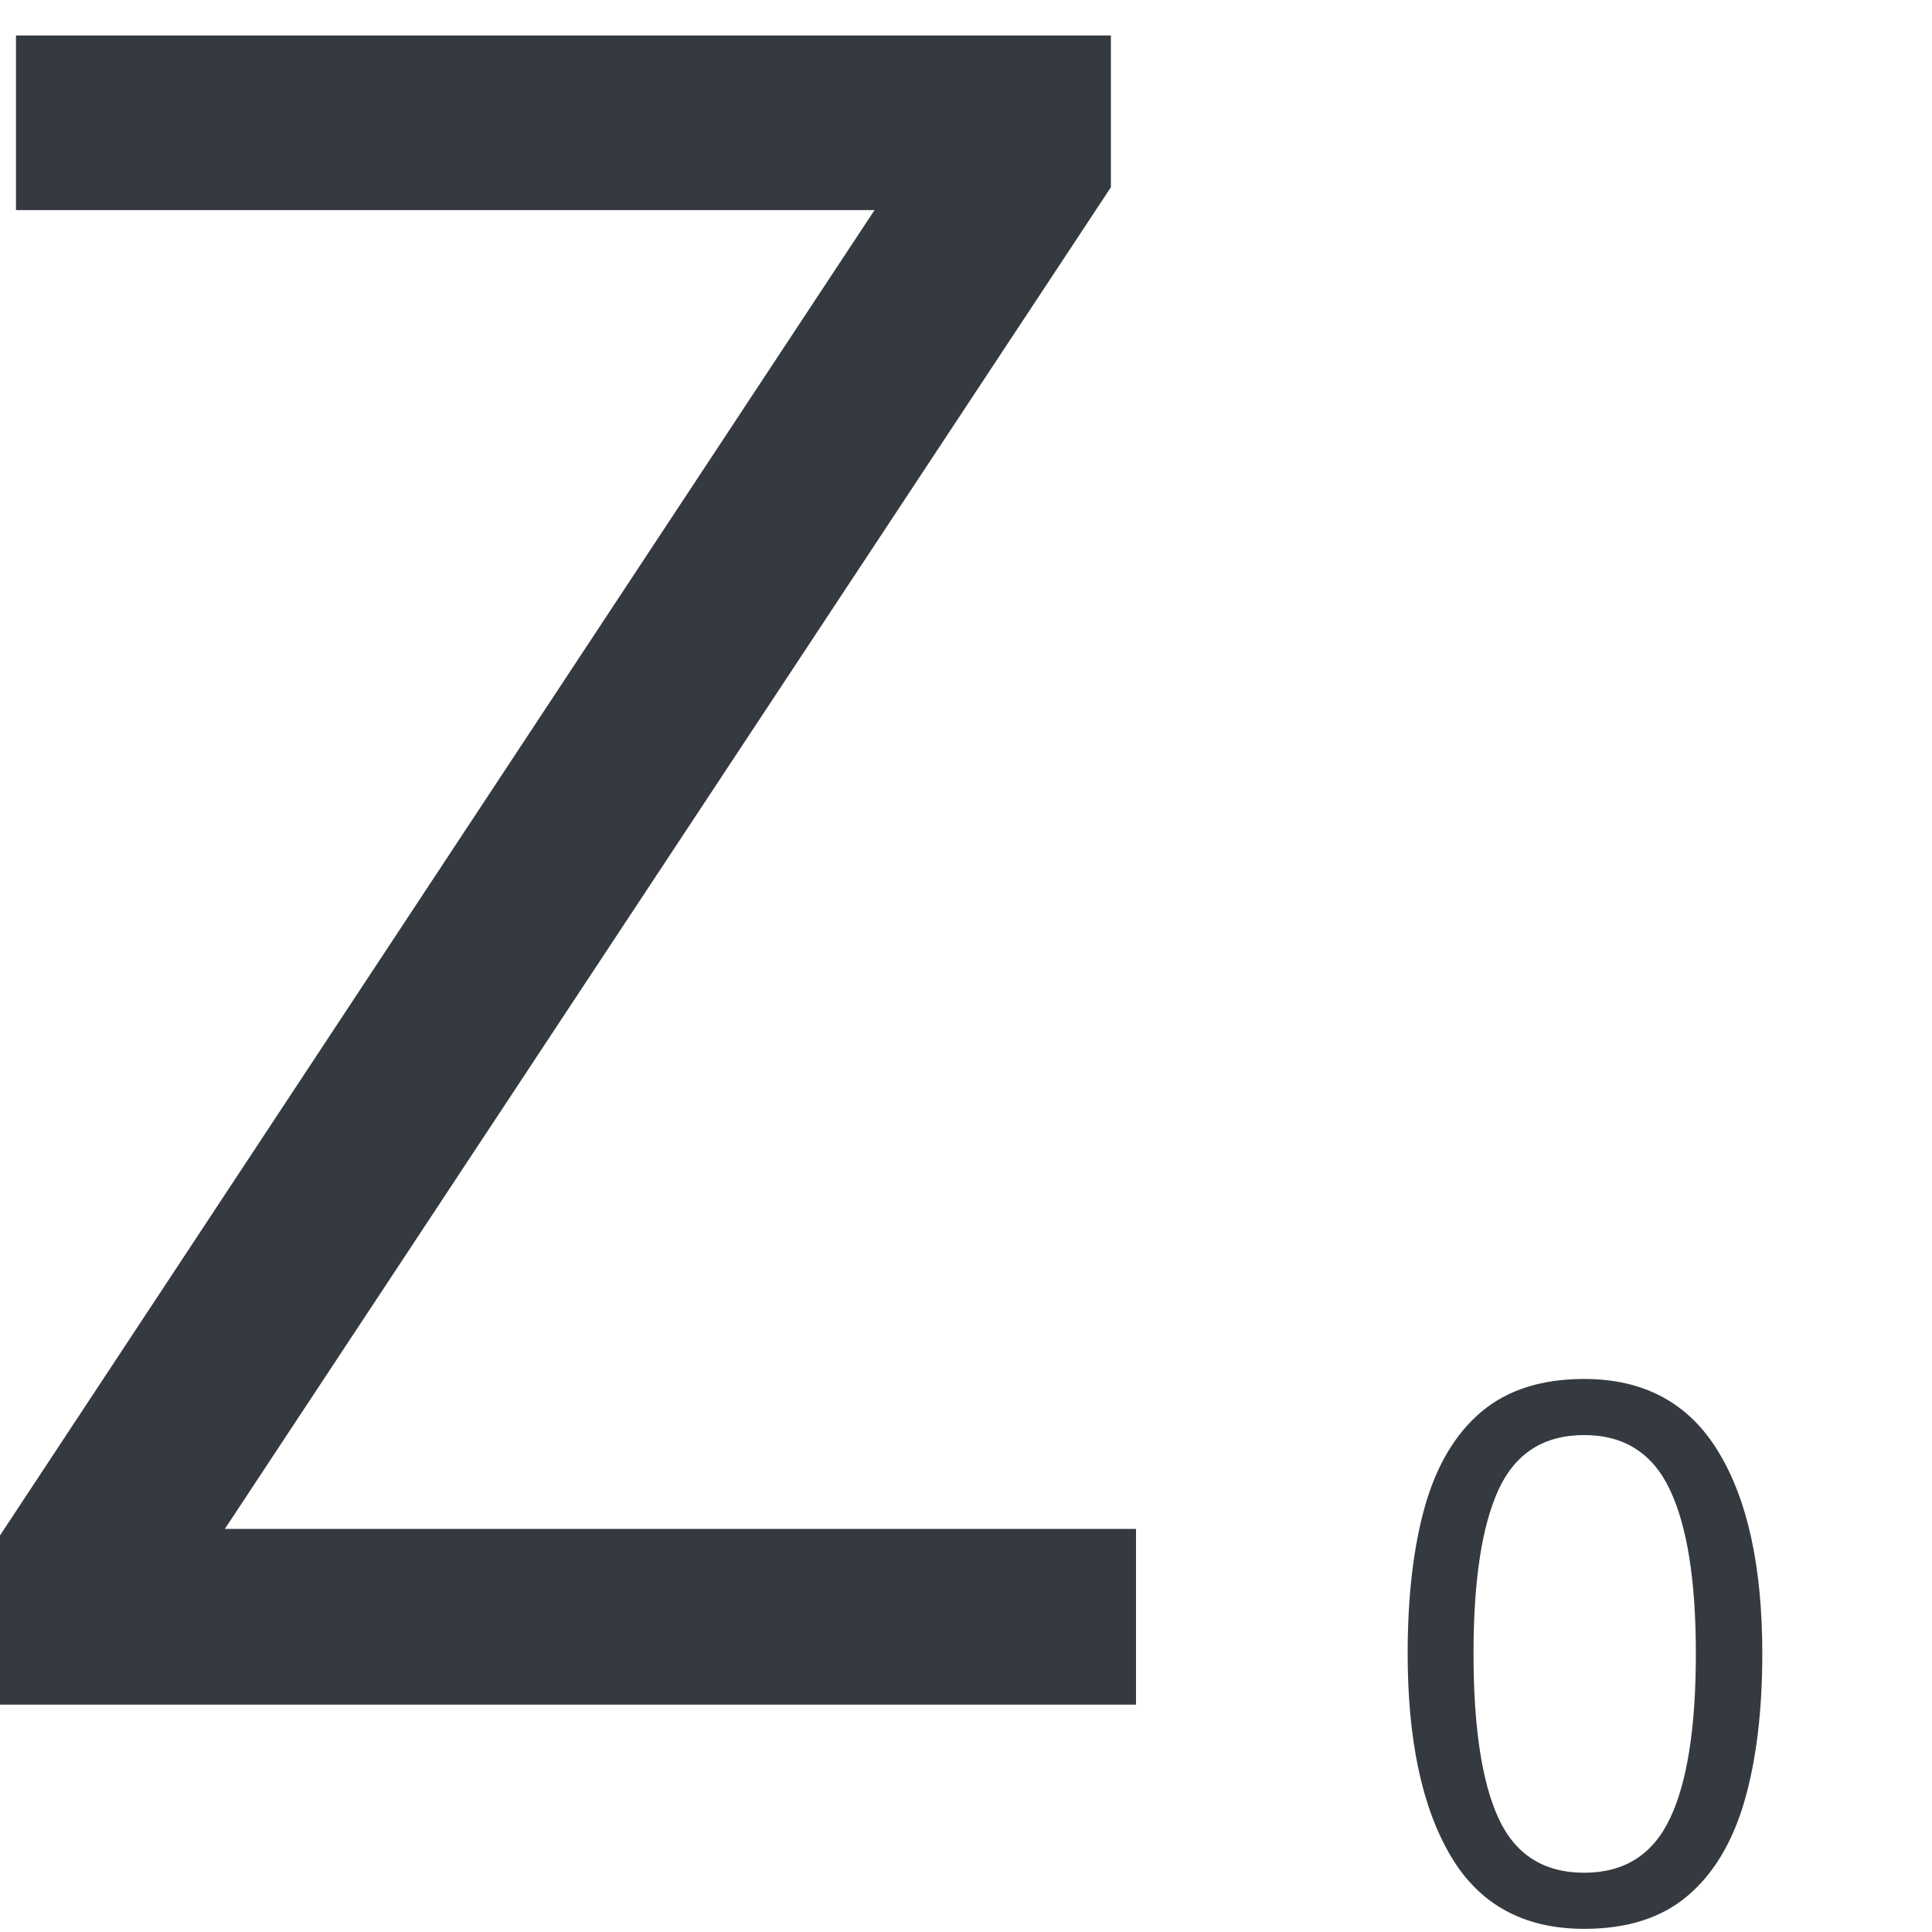
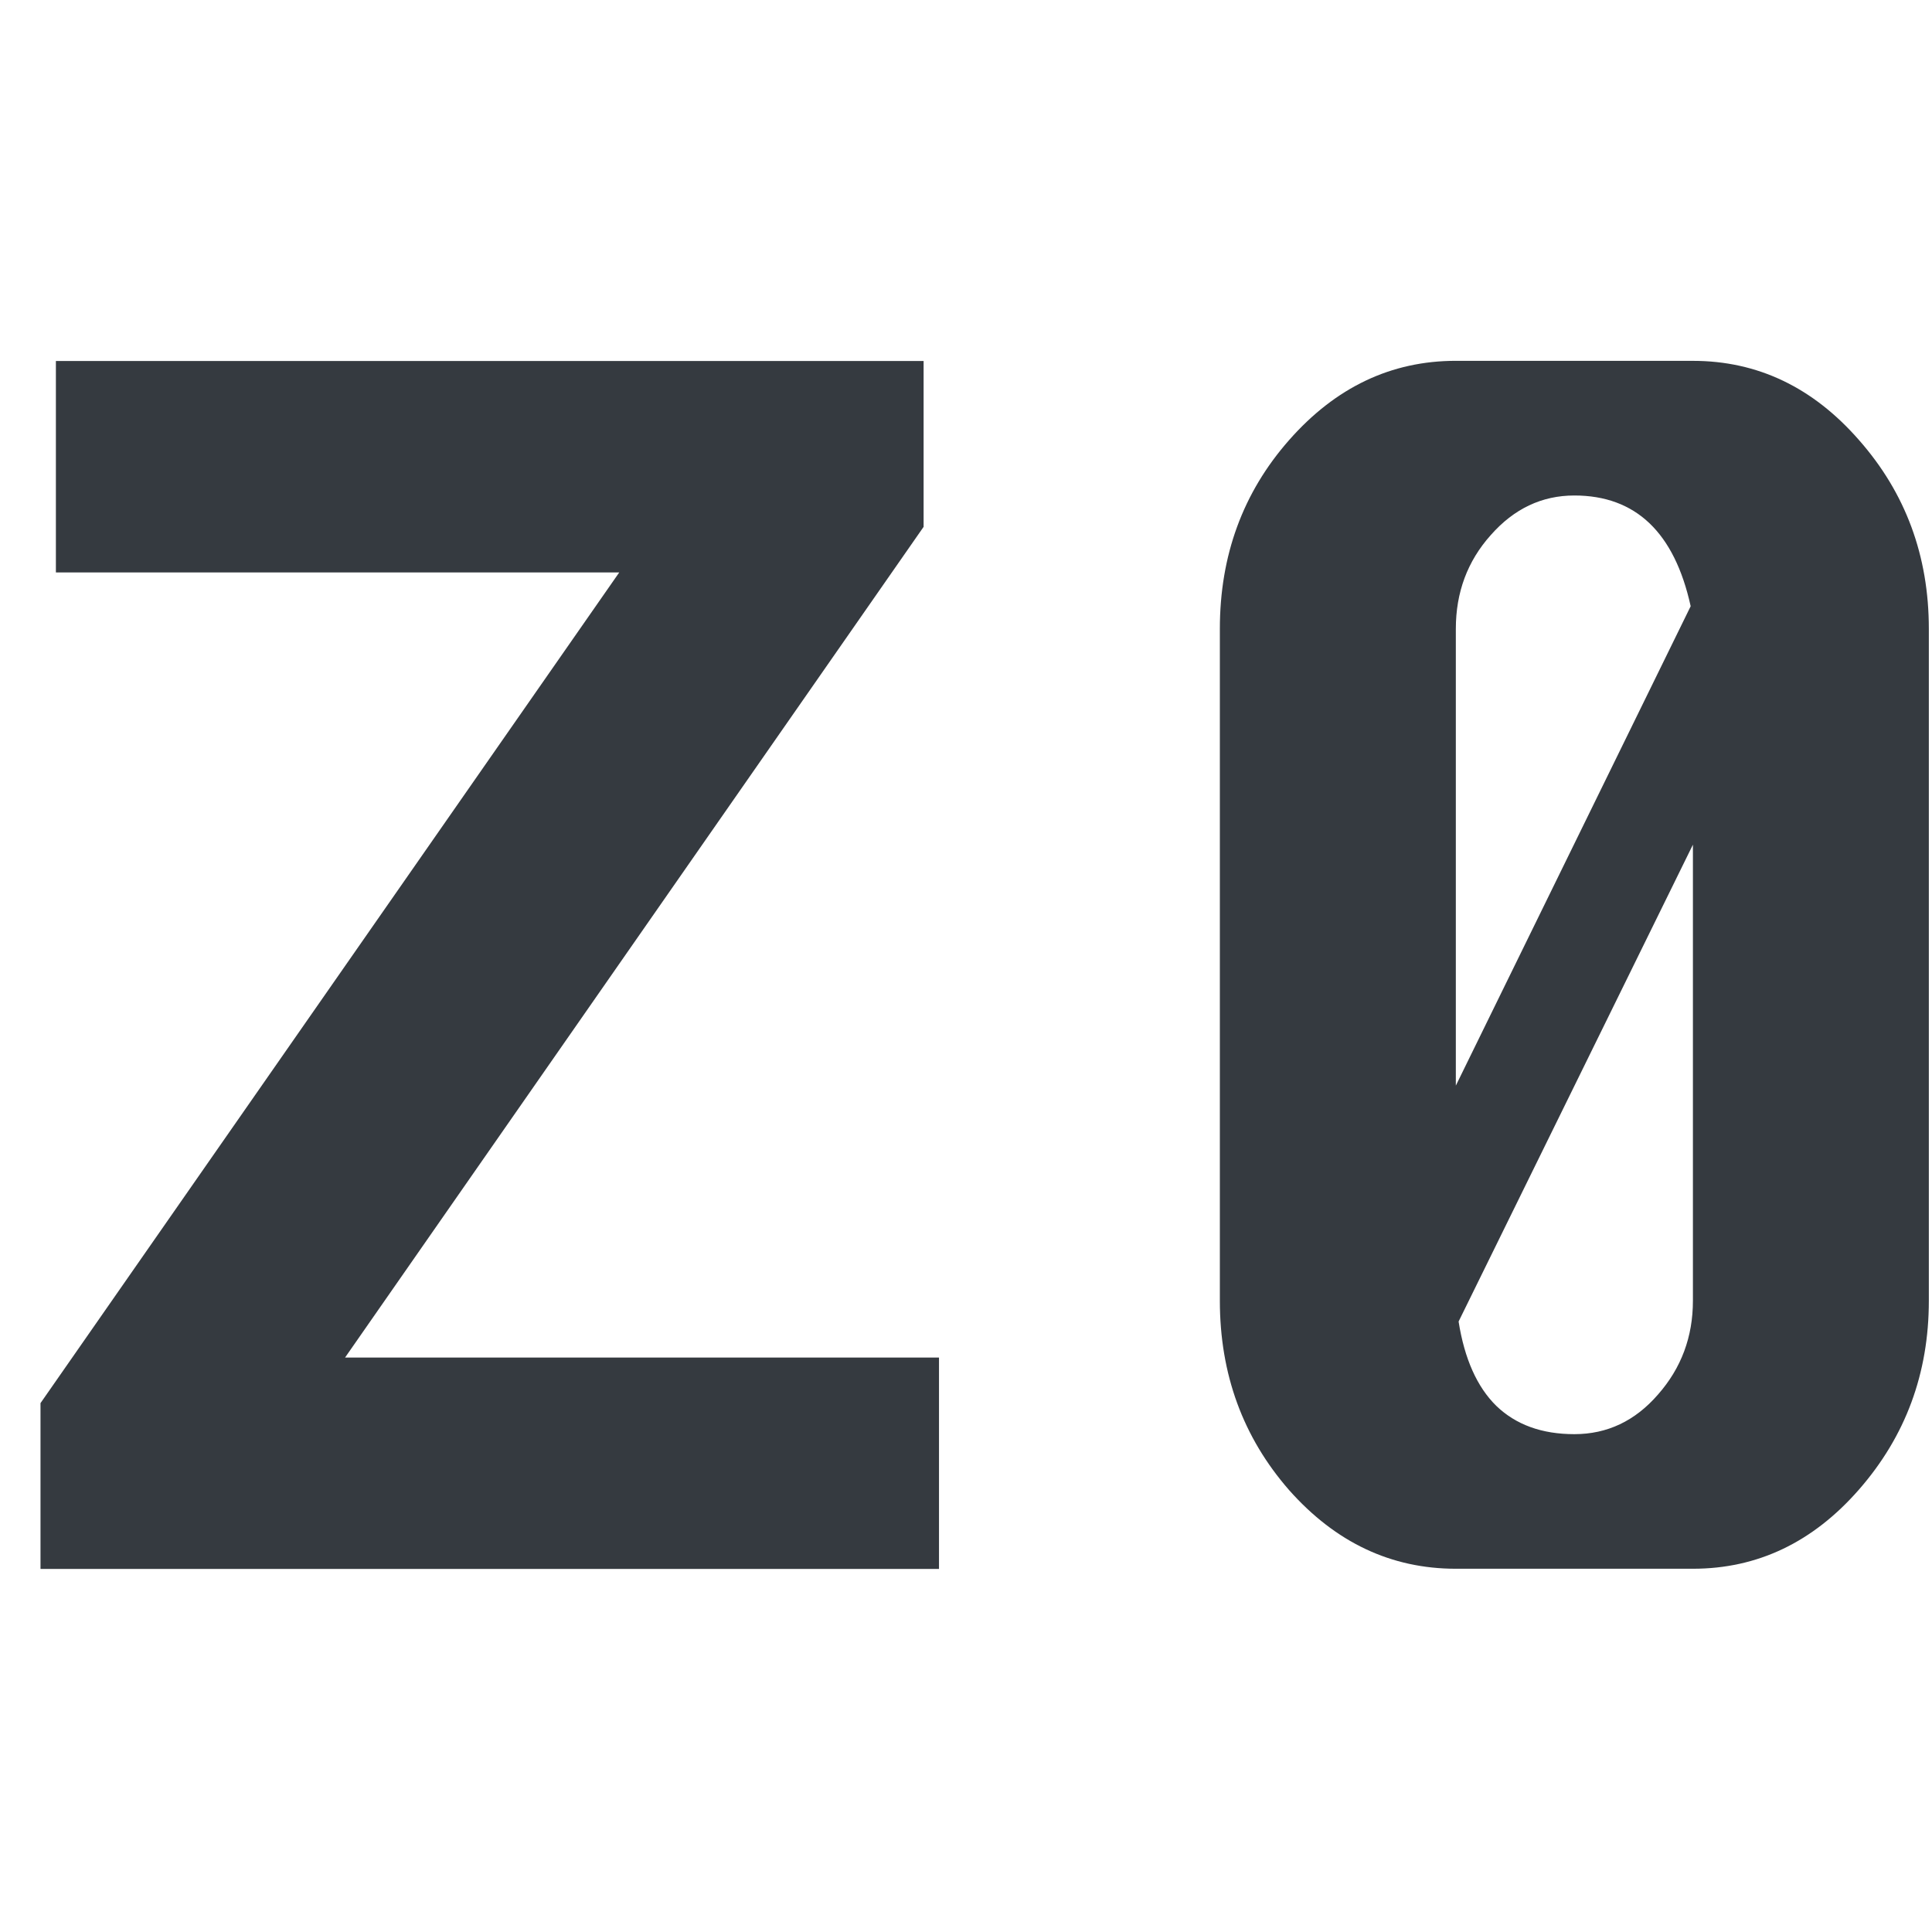
- <svg xmlns="http://www.w3.org/2000/svg" version="1.1" id="svg2" viewBox="0 0 16 16" height="16" width="16">
-   <defs id="defs4" />
-   <g style="display:none" id="layer2" transform="translate(0,-161.1653)">
-     <rect y="-6.9250491e-05" x="0" height="177.165" width="177.165" id="rect4140" style="opacity:0.573;fill:#353a40;fill-opacity:1;stroke:#353a40;stroke-width:1;stroke-miterlimit:4;stroke-dasharray:none;stroke-opacity:1" />
+ <svg xmlns="http://www.w3.org/2000/svg" width="16" height="16" version="1.1" viewBox="0 0 16 16">
+   <g transform="translate(0 -161.17)" display="none">
+     <rect y="-6.925e-5" width="177.17" height="177.17" fill="#353a40" opacity=".573" stroke="#353a40" />
  </g>
-   <g style="display:inline" transform="matrix(0.1032796,0,0,0.1032796,-1.706043,-91.53871)" id="layer1">
-     <g transform="translate(-16.39993,-9.115504)" id="g4152">
-       <text xml:space="preserve" style="font-style:normal;font-variant:normal;font-weight:normal;font-stretch:normal;font-size:40px;line-height:125%;font-family:opensans;-inkscape-font-specification:opensans;letter-spacing:0px;word-spacing:0px;fill:#353a40;fill-opacity:1;stroke:none;stroke-width:1px;stroke-linecap:butt;stroke-linejoin:miter;stroke-opacity:1;" x="24.496" y="1032.123" id="text4136">
-         <tspan id="tspan4138" x="24.496" y="1032.123" style="font-size:187.5px;fill:#353a40;fill-opacity:1;">Z</tspan>
+   <g transform="matrix(.10328 0 0 .10328 -1.5595 -91.539)">
+     <g transform="translate(-14.981 -9.1155)">
+       <text x="30.08" y="1021.242" fill="#353a40" font-family="opensans" font-size="28.94px" letter-spacing="0px" stroke-width=".724px" word-spacing="0px" style="line-height:0%" xml:space="preserve">
+         <tspan x="30.08" y="1021.242" fill="#353a40" font-family="sans-serif" font-size="135.66px" font-weight="bold" stroke-width=".724px">Z</tspan>
      </text>
-       <text xml:space="preserve" style="font-style:normal;font-weight:normal;font-size:40px;line-height:125%;font-family:sans-serif;letter-spacing:0px;word-spacing:0px;fill:#353a40;fill-opacity:1;stroke:none;stroke-width:1px;stroke-linecap:butt;stroke-linejoin:miter;stroke-opacity:1;" x="142.857" y="1049.505" id="text4148">
-         <tspan id="tspan4150" x="142.857" y="1049.505" style="font-size:60px;fill:#353a40;fill-opacity:1;">0</tspan>
-       </text>
+       <rect x="30.08" y="895.44" width="154.92" height="154.92" fill="none" />
+       <g transform="matrix(1.895 0 0 2.1524 -3693.4 426.67)" fill="#353a40" stroke-width="1px">
+         <path d="m2026.5 231.23h10.031q4.102 0 7.031 2.953 2.953 2.953 2.953 7.031v25.031q0 4.055-2.953 7.031-2.93 2.953-7.031 2.953h-10.031q-4.102 0-7.055-2.93-2.93-2.953-2.93-7.055v-25.031q0-4.102 2.93-7.031 2.953-2.953 7.055-2.953zm0.117 35.789q0.375 2.086 1.594 3.141 1.242 1.055 3.305 1.055 2.086 0 3.539-1.477 1.477-1.477 1.477-3.492v-16.992zm9.82-26.648q-1.031-4.125-4.922-4.125-2.062 0-3.539 1.477-1.476 1.453-1.476 3.492v17.016z" fill="#353a40" />
+       </g>
    </g>
  </g>
</svg>
